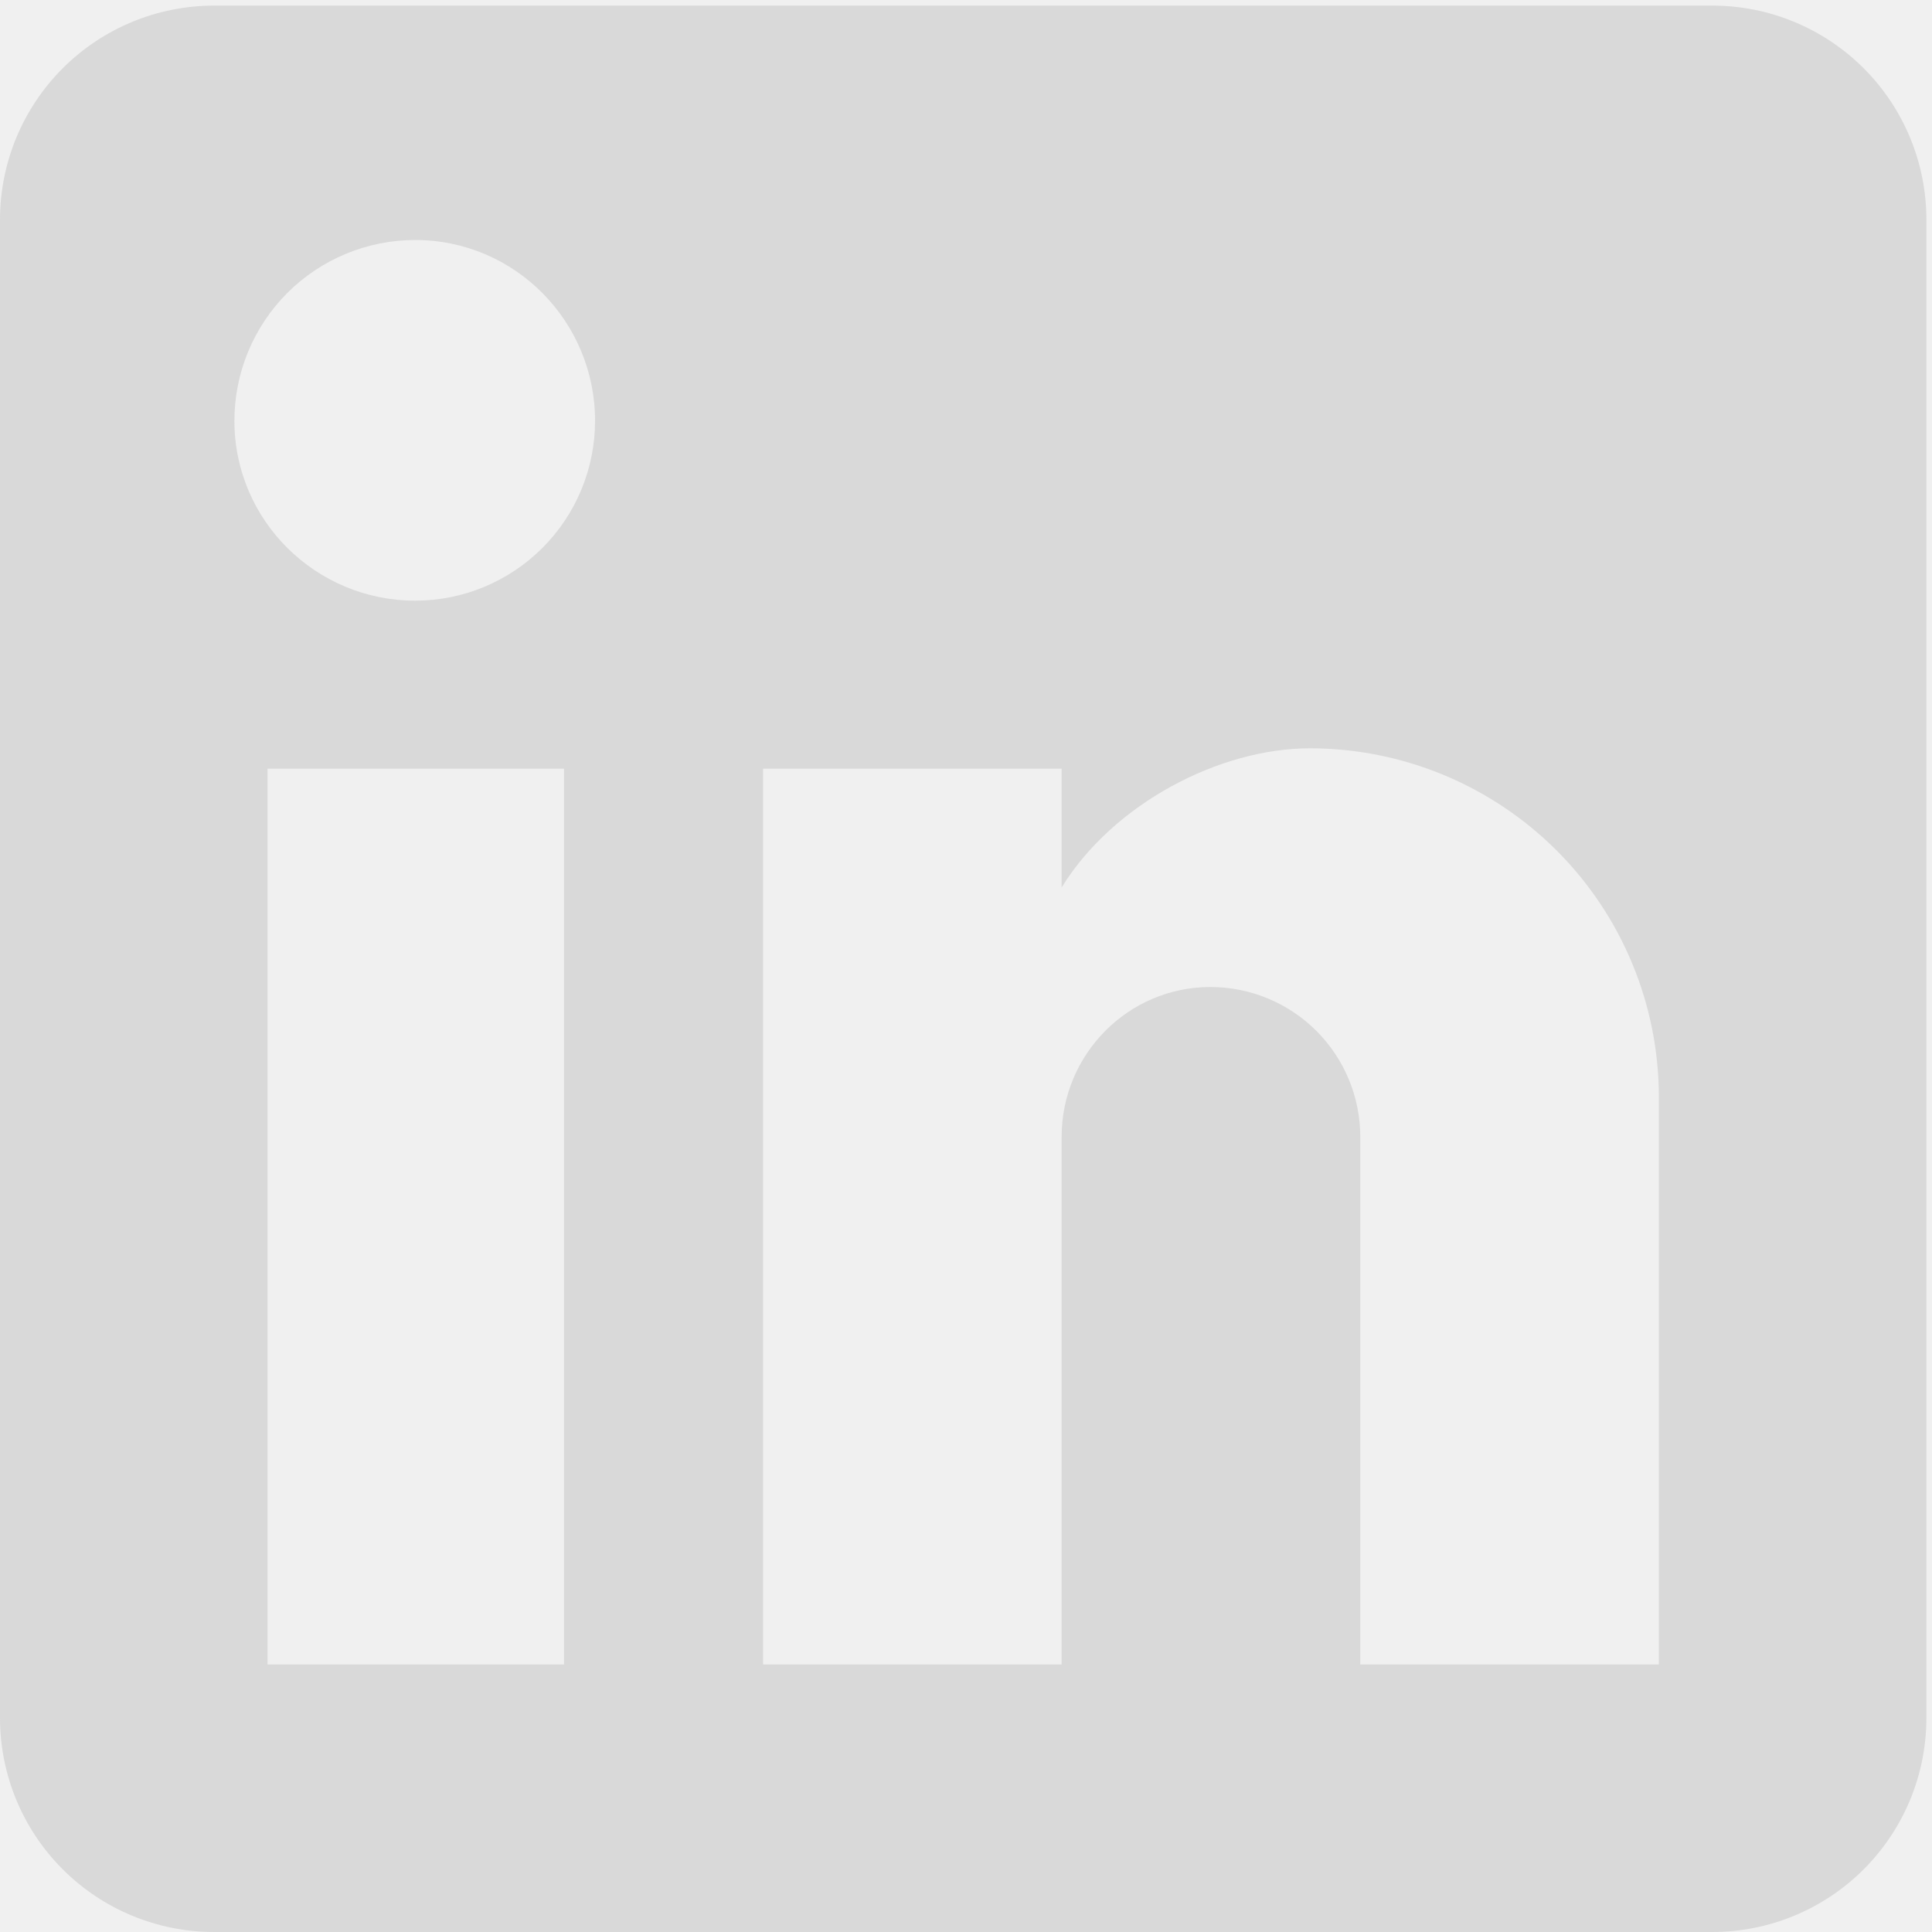
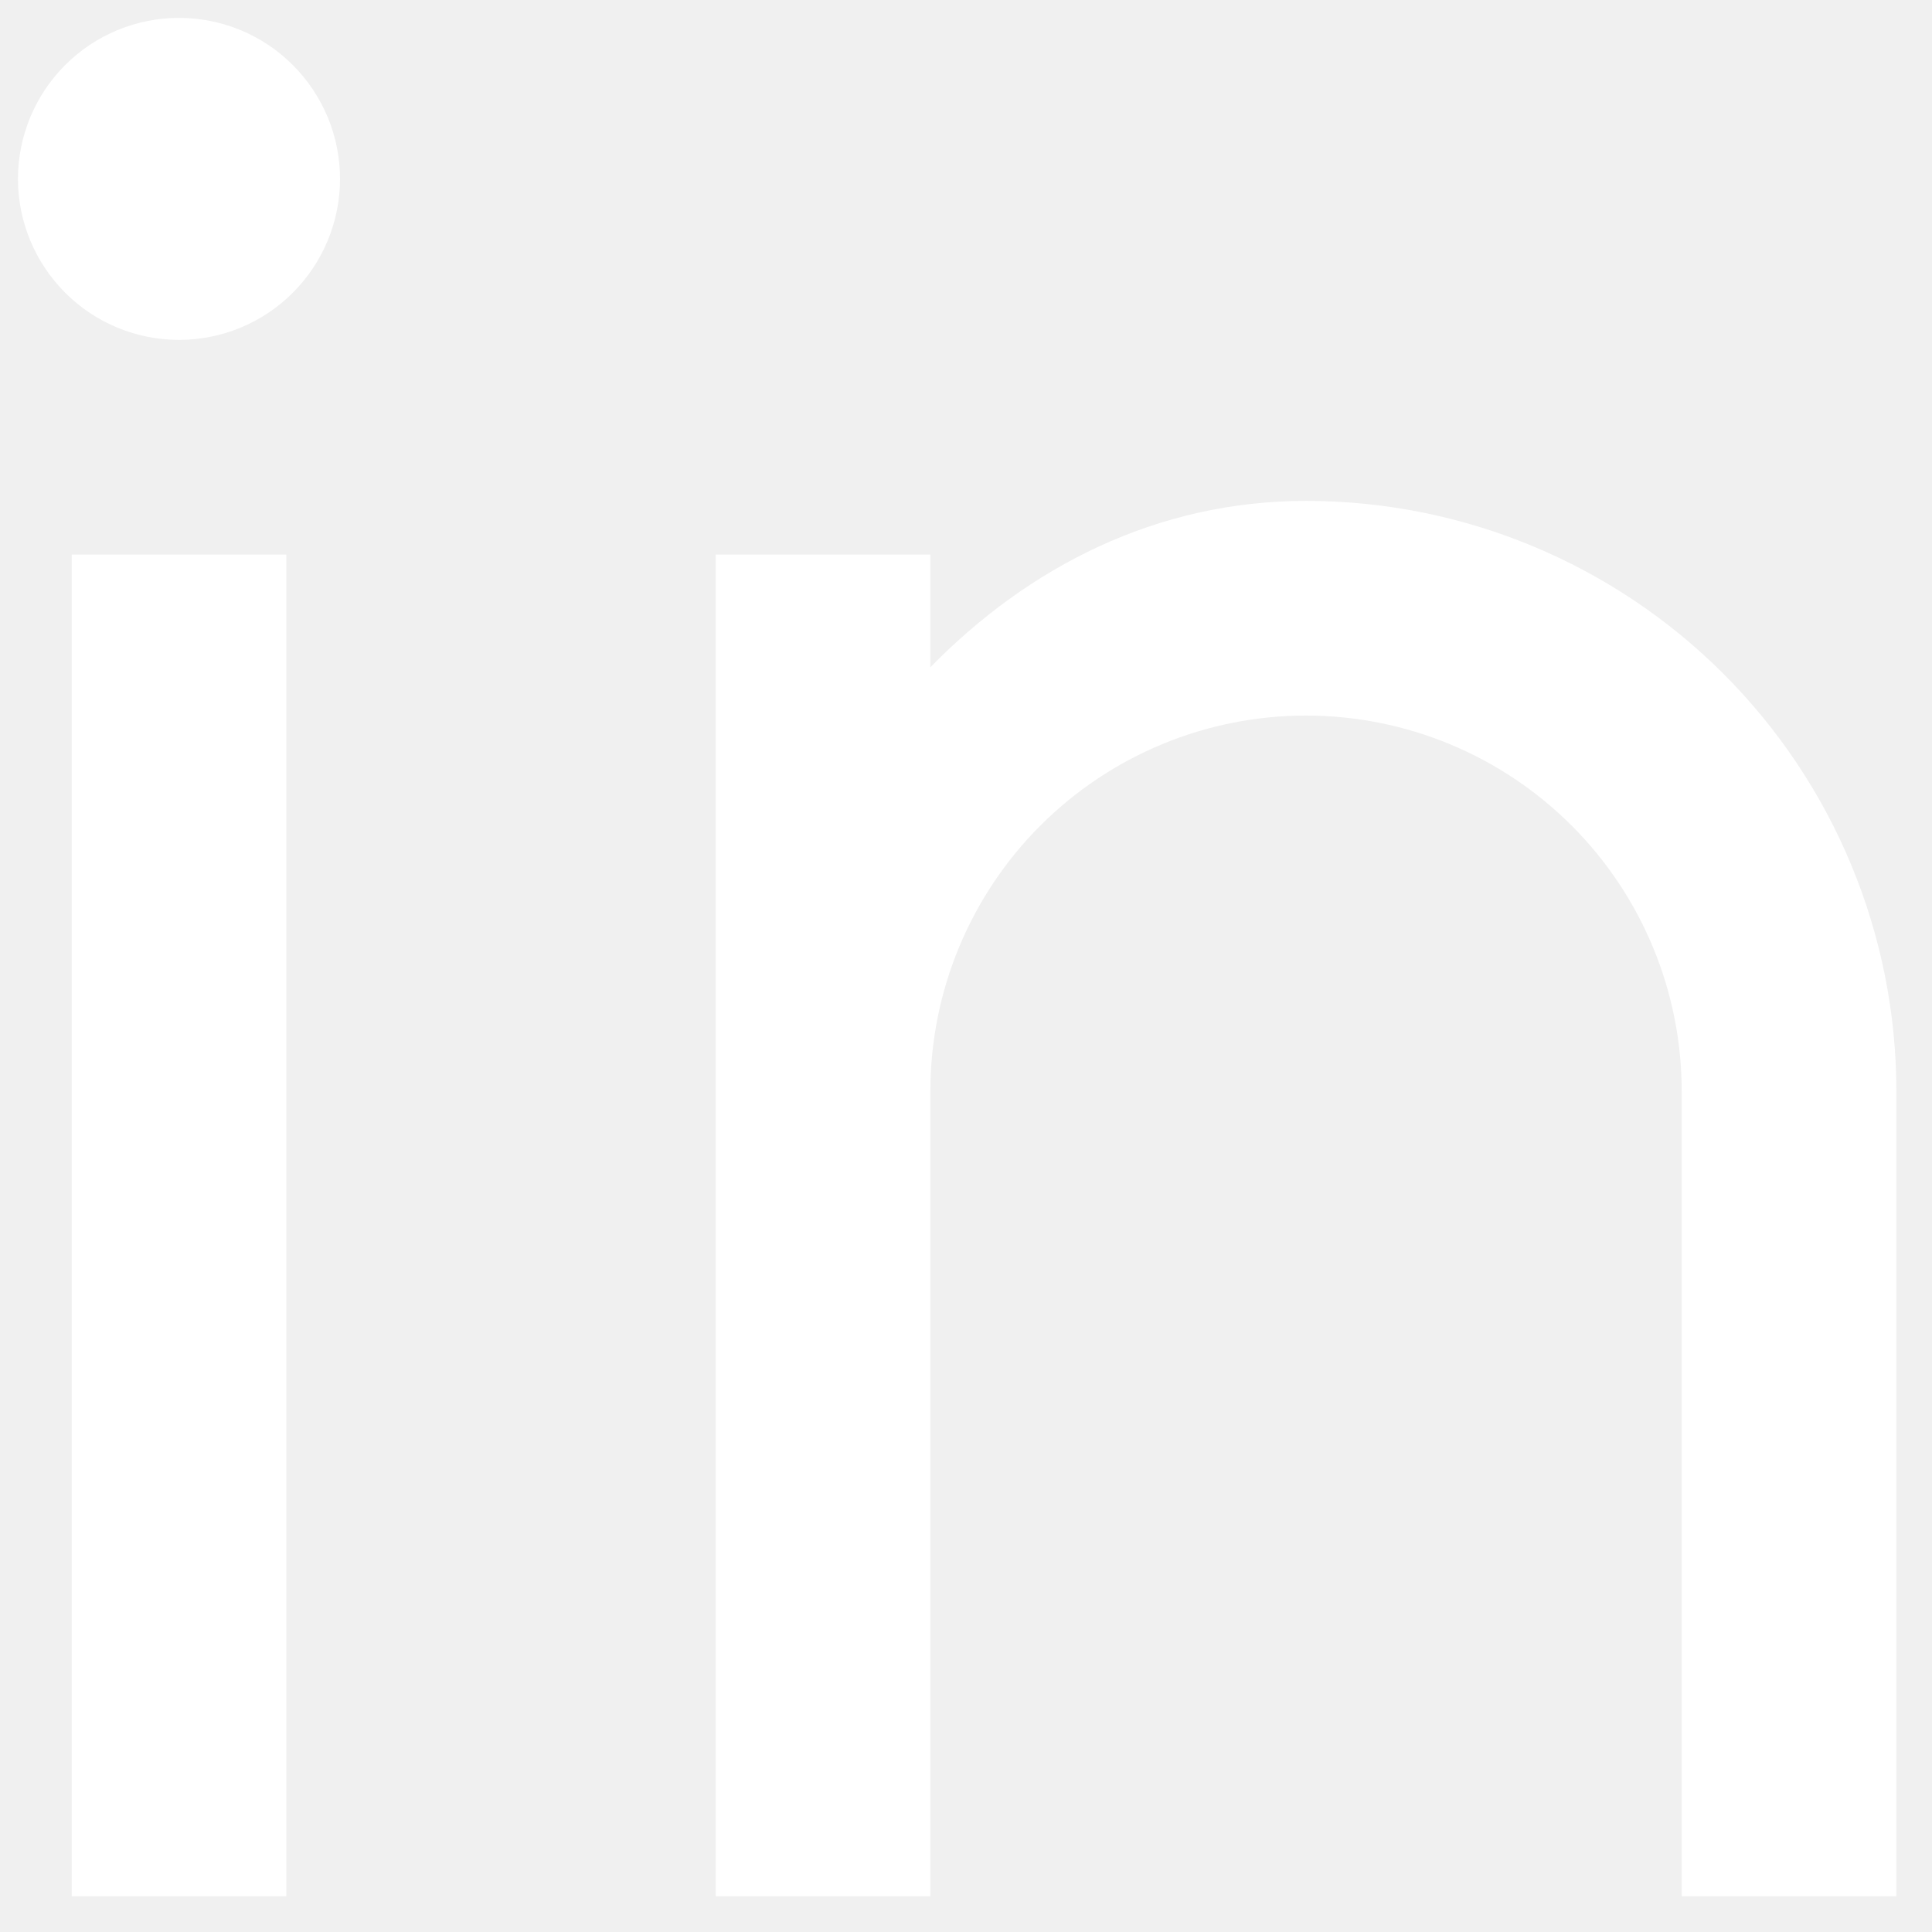
- <svg xmlns="http://www.w3.org/2000/svg" width="40" height="40" viewBox="0 0 40 40" fill="none">
-   <path d="M35.453 0.116C36.628 0.116 37.755 0.583 38.586 1.414C39.417 2.245 39.884 3.372 39.884 4.548V35.569C39.884 36.744 39.417 37.871 38.586 38.702C37.755 39.533 36.628 40 35.453 40H4.432C3.256 40 2.129 39.533 1.298 38.702C0.467 37.871 0 36.744 0 35.569V4.548C0 3.372 0.467 2.245 1.298 1.414C2.129 0.583 3.256 0.116 4.432 0.116H35.453ZM34.345 34.461V22.717C34.345 20.801 33.584 18.964 32.229 17.609C30.874 16.255 29.037 15.493 27.121 15.493C25.238 15.493 23.044 16.646 21.98 18.374V15.915H15.799V34.461H21.98V23.537C21.98 21.831 23.354 20.435 25.061 20.435C25.883 20.435 26.672 20.762 27.254 21.343C27.836 21.925 28.163 22.714 28.163 23.537V34.461H34.345ZM8.597 12.436C9.585 12.436 10.531 12.043 11.229 11.345C11.928 10.647 12.32 9.7 12.32 8.713C12.32 6.653 10.658 4.969 8.597 4.969C7.604 4.969 6.652 5.363 5.949 6.065C5.247 6.768 4.853 7.72 4.853 8.713C4.853 10.774 6.537 12.436 8.597 12.436ZM11.677 34.461V15.915H5.539V34.461H11.677Z" fill="#D9D9D9" />
+ <svg xmlns="http://www.w3.org/2000/svg" width="27" height="27" viewBox="0 0 27 27" fill="none">
+   <path d="M13.002 9.325C14.377 7.92 16.168 7 18.252 7C20.439 7 22.538 7.869 24.085 9.416C25.632 10.963 26.502 13.062 26.502 15.25V26.5H23.502V15.25C23.502 13.858 22.948 12.522 21.964 11.538C20.979 10.553 19.644 10 18.252 10C16.859 10 15.524 10.553 14.539 11.538C13.555 12.522 13.002 13.858 13.002 15.25V26.5H10.002V7.75H13.002V9.325ZM2.502 4.75C1.905 4.75 1.332 4.513 0.911 4.091C0.489 3.669 0.251 3.097 0.251 2.5C0.251 1.903 0.489 1.331 0.911 0.909C1.332 0.487 1.905 0.25 2.502 0.25C3.098 0.25 3.671 0.487 4.092 0.909C4.514 1.331 4.752 1.903 4.752 2.5C4.752 3.097 4.514 3.669 4.092 4.091C3.671 4.513 3.098 4.75 2.502 4.75ZM1.002 7.75H4.002V26.5H1.002V7.75Z" fill="white" />
</svg>
